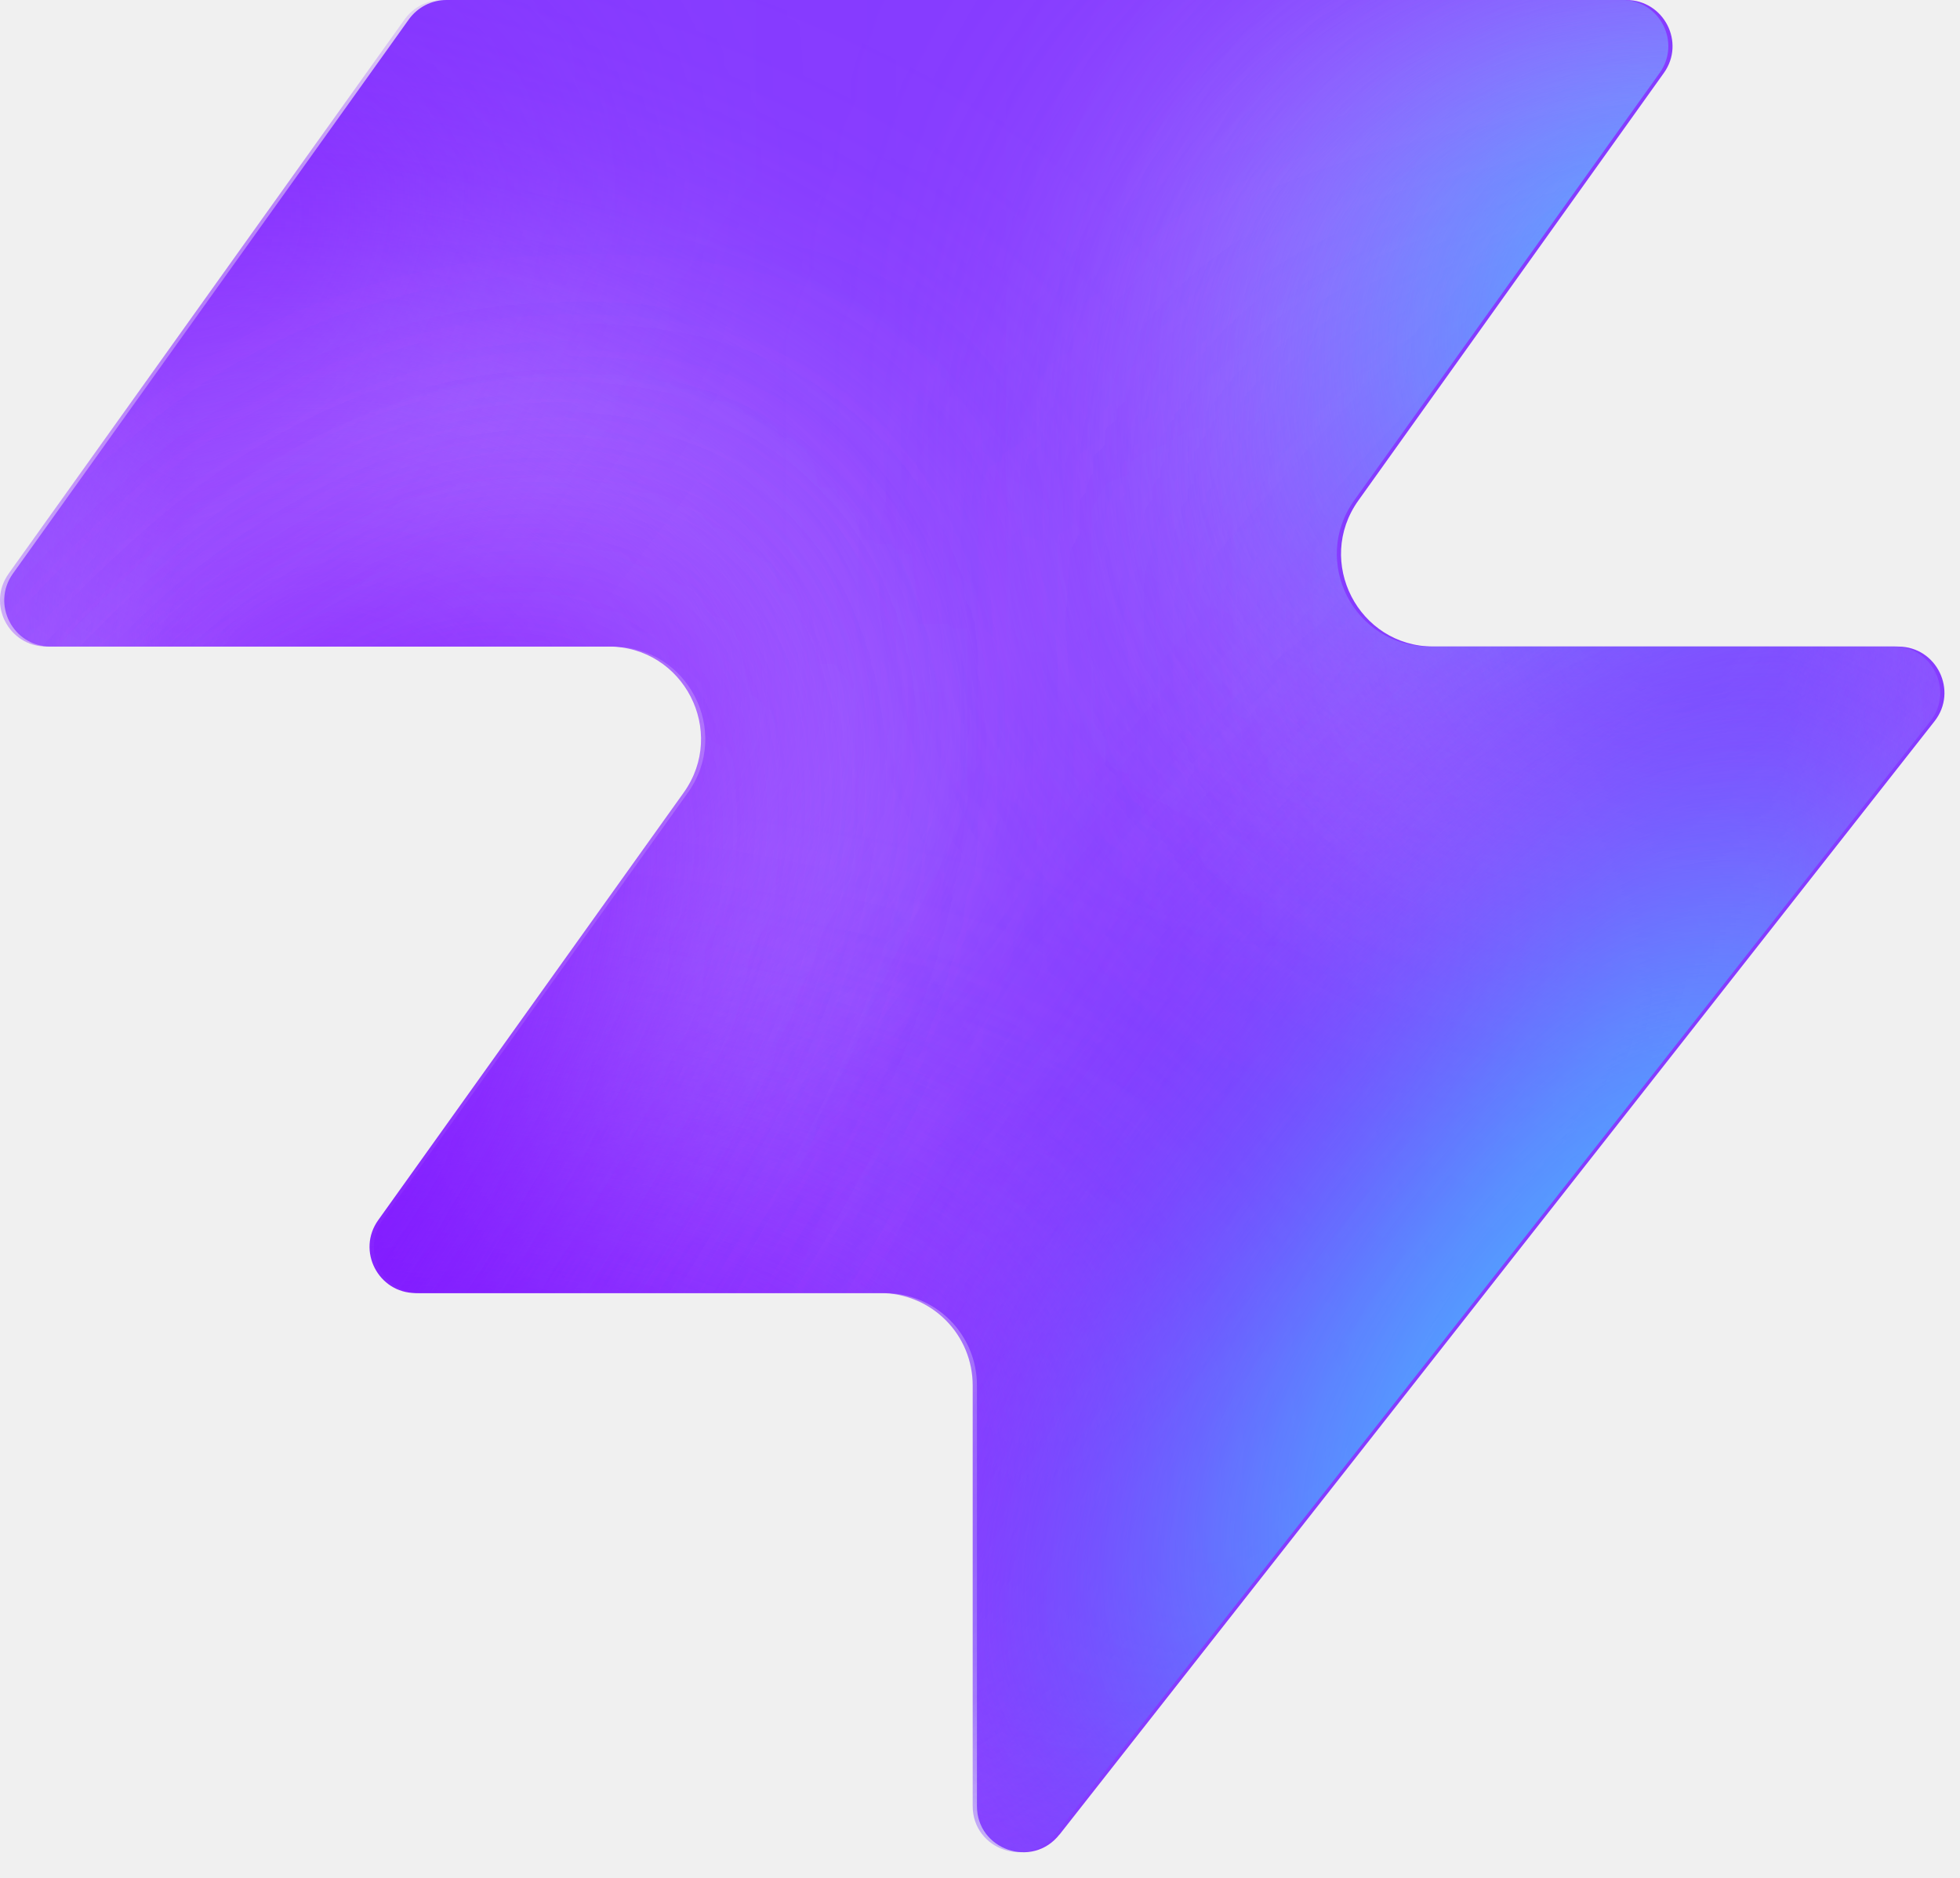
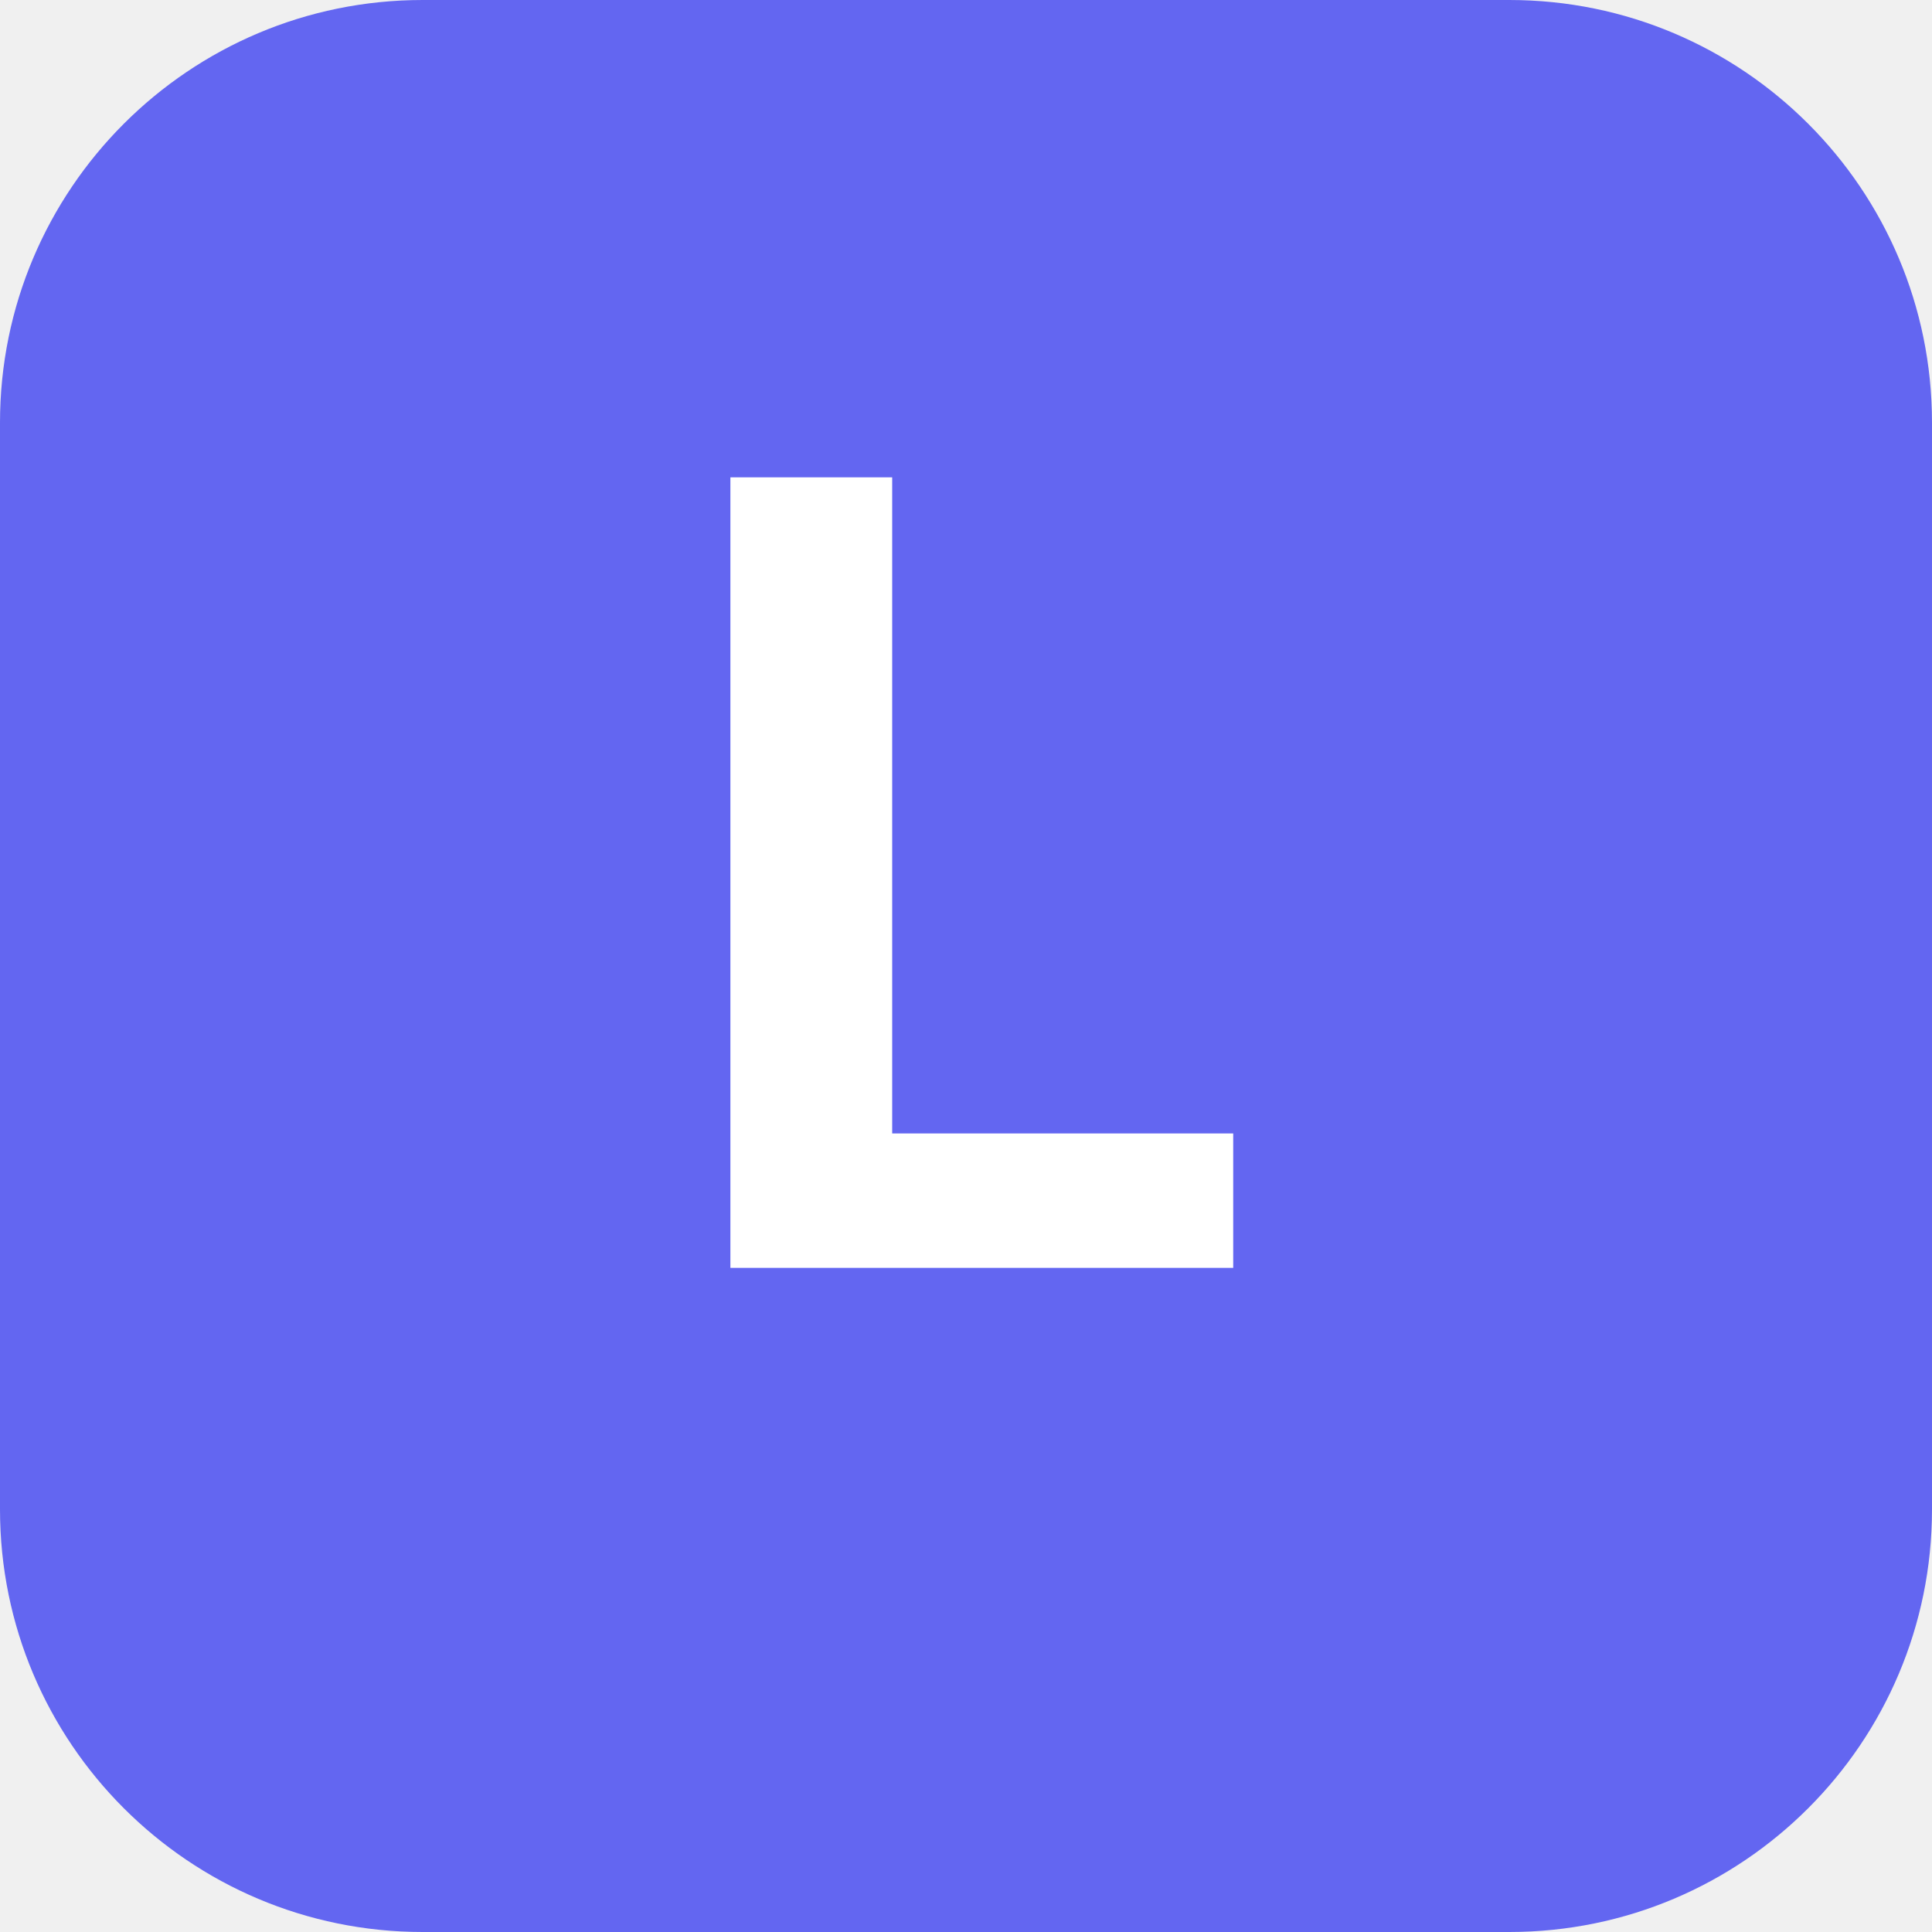
- <svg xmlns="http://www.w3.org/2000/svg" width="48" height="46" fill="none" viewBox="0 0 48 46">
-   <path fill="#863bff" d="M25.946 44.938c-.664.845-2.021.375-2.021-.698V33.937a2.26 2.26 0 0 0-2.262-2.262H10.287c-.92 0-1.456-1.04-.92-1.788l7.48-10.471c1.07-1.497 0-3.578-1.842-3.578H1.237c-.92 0-1.456-1.04-.92-1.788L10.013.474c.214-.297.556-.474.92-.474h28.894c.92 0 1.456 1.04.92 1.788l-7.48 10.471c-1.07 1.498 0 3.579 1.842 3.579h11.377c.943 0 1.473 1.088.89 1.83L25.947 44.94z" style="fill:#863bff;fill:color(display-p3 .525 .23 1);fill-opacity:1" />
-   <mask id="a" width="48" height="46" x="0" y="0" maskUnits="userSpaceOnUse" style="mask-type:alpha">
-     <path fill="#000" d="M25.842 44.938c-.664.844-2.021.375-2.021-.698V33.937a2.26 2.26 0 0 0-2.262-2.262H10.183c-.92 0-1.456-1.04-.92-1.788l7.48-10.471c1.07-1.498 0-3.579-1.842-3.579H1.133c-.92 0-1.456-1.04-.92-1.787L9.91.473c.214-.297.556-.474.92-.474h28.894c.92 0 1.456 1.04.92 1.788l-7.48 10.471c-1.07 1.498 0 3.578 1.842 3.578h11.377c.943 0 1.473 1.088.89 1.832L25.843 44.94z" style="fill:#000;fill-opacity:1" />
-   </mask>
-   <g mask="url(#a)">
-     <g filter="url(#b)">
-       <ellipse cx="5.508" cy="14.704" fill="#ede6ff" rx="5.508" ry="14.704" style="fill:#ede6ff;fill:color(display-p3 .927 .903 1);fill-opacity:1" transform="matrix(.00324 1 1 -.00324 -4.47 31.516)" />
-     </g>
-     <g filter="url(#c)">
-       <ellipse cx="10.399" cy="29.851" fill="#ede6ff" rx="10.399" ry="29.851" style="fill:#ede6ff;fill:color(display-p3 .927 .903 1);fill-opacity:1" transform="matrix(.00324 1 1 -.00324 -39.328 7.883)" />
-     </g>
-     <g filter="url(#d)">
-       <ellipse cx="5.508" cy="30.487" fill="#7e14ff" rx="5.508" ry="30.487" style="fill:#7e14ff;fill:color(display-p3 .492 .077 1);fill-opacity:1" transform="rotate(89.814 -25.913 -14.639)scale(1 -1)" />
-     </g>
-     <g filter="url(#e)">
-       <ellipse cx="5.508" cy="30.599" fill="#7e14ff" rx="5.508" ry="30.599" style="fill:#7e14ff;fill:color(display-p3 .492 .077 1);fill-opacity:1" transform="rotate(89.814 -32.644 -3.334)scale(1 -1)" />
-     </g>
-     <g filter="url(#f)">
-       <ellipse cx="5.508" cy="30.599" fill="#7e14ff" rx="5.508" ry="30.599" style="fill:#7e14ff;fill:color(display-p3 .492 .077 1);fill-opacity:1" transform="matrix(.00324 1 1 -.00324 -34.34 30.47)" />
-     </g>
-     <g filter="url(#g)">
-       <ellipse cx="14.072" cy="22.078" fill="#ede6ff" rx="14.072" ry="22.078" style="fill:#ede6ff;fill:color(display-p3 .927 .903 1);fill-opacity:1" transform="rotate(93.35 24.506 48.493)scale(-1 1)" />
-     </g>
-     <g filter="url(#h)">
-       <ellipse cx="3.47" cy="21.501" fill="#7e14ff" rx="3.47" ry="21.501" style="fill:#7e14ff;fill:color(display-p3 .492 .077 1);fill-opacity:1" transform="rotate(89.009 28.708 47.59)scale(-1 1)" />
-     </g>
-     <g filter="url(#i)">
-       <ellipse cx="3.47" cy="21.501" fill="#7e14ff" rx="3.47" ry="21.501" style="fill:#7e14ff;fill:color(display-p3 .492 .077 1);fill-opacity:1" transform="rotate(89.009 28.708 47.59)scale(-1 1)" />
-     </g>
-     <g filter="url(#j)">
-       <ellipse cx=".387" cy="8.972" fill="#7e14ff" rx="4.407" ry="29.108" style="fill:#7e14ff;fill:color(display-p3 .492 .077 1);fill-opacity:1" transform="rotate(39.51 .387 8.972)" />
-     </g>
-     <g filter="url(#k)">
-       <ellipse cx="47.523" cy="-6.092" fill="#7e14ff" rx="4.407" ry="29.108" style="fill:#7e14ff;fill:color(display-p3 .492 .077 1);fill-opacity:1" transform="rotate(37.892 47.523 -6.092)" />
-     </g>
-     <g filter="url(#l)">
-       <ellipse cx="41.412" cy="6.333" fill="#47bfff" rx="5.971" ry="9.665" style="fill:#47bfff;fill:color(display-p3 .28 .748 1);fill-opacity:1" transform="rotate(37.892 41.412 6.333)" />
-     </g>
-     <g filter="url(#m)">
-       <ellipse cx="-1.879" cy="38.332" fill="#7e14ff" rx="4.407" ry="29.108" style="fill:#7e14ff;fill:color(display-p3 .492 .077 1);fill-opacity:1" transform="rotate(37.892 -1.88 38.332)" />
-     </g>
-     <g filter="url(#n)">
-       <ellipse cx="-1.879" cy="38.332" fill="#7e14ff" rx="4.407" ry="29.108" style="fill:#7e14ff;fill:color(display-p3 .492 .077 1);fill-opacity:1" transform="rotate(37.892 -1.88 38.332)" />
-     </g>
-     <g filter="url(#o)">
-       <ellipse cx="35.651" cy="29.907" fill="#7e14ff" rx="4.407" ry="29.108" style="fill:#7e14ff;fill:color(display-p3 .492 .077 1);fill-opacity:1" transform="rotate(37.892 35.651 29.907)" />
-     </g>
-     <g filter="url(#p)">
-       <ellipse cx="38.418" cy="32.4" fill="#47bfff" rx="5.971" ry="15.297" style="fill:#47bfff;fill:color(display-p3 .28 .748 1);fill-opacity:1" transform="rotate(37.892 38.418 32.4)" />
-     </g>
-   </g>
-   <defs>
-     <filter id="b" width="60.045" height="41.654" x="-19.77" y="16.149" color-interpolation-filters="sRGB" filterUnits="userSpaceOnUse">
-       <feFlood flood-opacity="0" result="BackgroundImageFix" />
-       <feBlend in="SourceGraphic" in2="BackgroundImageFix" result="shape" />
-       <feGaussianBlur result="effect1_foregroundBlur_2002_17158" stdDeviation="7.659" />
-     </filter>
-     <filter id="c" width="90.34" height="51.437" x="-54.613" y="-7.533" color-interpolation-filters="sRGB" filterUnits="userSpaceOnUse">
-       <feFlood flood-opacity="0" result="BackgroundImageFix" />
-       <feBlend in="SourceGraphic" in2="BackgroundImageFix" result="shape" />
-       <feGaussianBlur result="effect1_foregroundBlur_2002_17158" stdDeviation="7.659" />
-     </filter>
-     <filter id="d" width="79.355" height="29.4" x="-49.64" y="2.03" color-interpolation-filters="sRGB" filterUnits="userSpaceOnUse">
-       <feFlood flood-opacity="0" result="BackgroundImageFix" />
-       <feBlend in="SourceGraphic" in2="BackgroundImageFix" result="shape" />
-       <feGaussianBlur result="effect1_foregroundBlur_2002_17158" stdDeviation="4.596" />
-     </filter>
-     <filter id="e" width="79.579" height="29.4" x="-45.045" y="20.029" color-interpolation-filters="sRGB" filterUnits="userSpaceOnUse">
-       <feFlood flood-opacity="0" result="BackgroundImageFix" />
-       <feBlend in="SourceGraphic" in2="BackgroundImageFix" result="shape" />
-       <feGaussianBlur result="effect1_foregroundBlur_2002_17158" stdDeviation="4.596" />
-     </filter>
-     <filter id="f" width="79.579" height="29.4" x="-43.513" y="21.178" color-interpolation-filters="sRGB" filterUnits="userSpaceOnUse">
-       <feFlood flood-opacity="0" result="BackgroundImageFix" />
-       <feBlend in="SourceGraphic" in2="BackgroundImageFix" result="shape" />
-       <feGaussianBlur result="effect1_foregroundBlur_2002_17158" stdDeviation="4.596" />
-     </filter>
-     <filter id="g" width="74.749" height="58.852" x="15.756" y="-17.901" color-interpolation-filters="sRGB" filterUnits="userSpaceOnUse">
-       <feFlood flood-opacity="0" result="BackgroundImageFix" />
-       <feBlend in="SourceGraphic" in2="BackgroundImageFix" result="shape" />
-       <feGaussianBlur result="effect1_foregroundBlur_2002_17158" stdDeviation="7.659" />
-     </filter>
-     <filter id="h" width="61.377" height="25.362" x="23.548" y="2.284" color-interpolation-filters="sRGB" filterUnits="userSpaceOnUse">
-       <feFlood flood-opacity="0" result="BackgroundImageFix" />
-       <feBlend in="SourceGraphic" in2="BackgroundImageFix" result="shape" />
-       <feGaussianBlur result="effect1_foregroundBlur_2002_17158" stdDeviation="4.596" />
-     </filter>
-     <filter id="i" width="61.377" height="25.362" x="23.548" y="2.284" color-interpolation-filters="sRGB" filterUnits="userSpaceOnUse">
-       <feFlood flood-opacity="0" result="BackgroundImageFix" />
-       <feBlend in="SourceGraphic" in2="BackgroundImageFix" result="shape" />
-       <feGaussianBlur result="effect1_foregroundBlur_2002_17158" stdDeviation="4.596" />
-     </filter>
-     <filter id="j" width="56.045" height="63.649" x="-27.636" y="-22.853" color-interpolation-filters="sRGB" filterUnits="userSpaceOnUse">
-       <feFlood flood-opacity="0" result="BackgroundImageFix" />
-       <feBlend in="SourceGraphic" in2="BackgroundImageFix" result="shape" />
-       <feGaussianBlur result="effect1_foregroundBlur_2002_17158" stdDeviation="4.596" />
-     </filter>
-     <filter id="k" width="54.814" height="64.646" x="20.116" y="-38.415" color-interpolation-filters="sRGB" filterUnits="userSpaceOnUse">
-       <feFlood flood-opacity="0" result="BackgroundImageFix" />
-       <feBlend in="SourceGraphic" in2="BackgroundImageFix" result="shape" />
-       <feGaussianBlur result="effect1_foregroundBlur_2002_17158" stdDeviation="4.596" />
-     </filter>
-     <filter id="l" width="33.541" height="35.313" x="24.641" y="-11.323" color-interpolation-filters="sRGB" filterUnits="userSpaceOnUse">
-       <feFlood flood-opacity="0" result="BackgroundImageFix" />
-       <feBlend in="SourceGraphic" in2="BackgroundImageFix" result="shape" />
-       <feGaussianBlur result="effect1_foregroundBlur_2002_17158" stdDeviation="4.596" />
-     </filter>
-     <filter id="m" width="54.814" height="64.646" x="-29.286" y="6.009" color-interpolation-filters="sRGB" filterUnits="userSpaceOnUse">
-       <feFlood flood-opacity="0" result="BackgroundImageFix" />
-       <feBlend in="SourceGraphic" in2="BackgroundImageFix" result="shape" />
-       <feGaussianBlur result="effect1_foregroundBlur_2002_17158" stdDeviation="4.596" />
-     </filter>
-     <filter id="n" width="54.814" height="64.646" x="-29.286" y="6.009" color-interpolation-filters="sRGB" filterUnits="userSpaceOnUse">
-       <feFlood flood-opacity="0" result="BackgroundImageFix" />
-       <feBlend in="SourceGraphic" in2="BackgroundImageFix" result="shape" />
-       <feGaussianBlur result="effect1_foregroundBlur_2002_17158" stdDeviation="4.596" />
-     </filter>
-     <filter id="o" width="54.814" height="64.646" x="8.244" y="-2.416" color-interpolation-filters="sRGB" filterUnits="userSpaceOnUse">
-       <feFlood flood-opacity="0" result="BackgroundImageFix" />
-       <feBlend in="SourceGraphic" in2="BackgroundImageFix" result="shape" />
-       <feGaussianBlur result="effect1_foregroundBlur_2002_17158" stdDeviation="4.596" />
-     </filter>
-     <filter id="p" width="39.409" height="43.623" x="18.713" y="10.588" color-interpolation-filters="sRGB" filterUnits="userSpaceOnUse">
-       <feFlood flood-opacity="0" result="BackgroundImageFix" />
-       <feBlend in="SourceGraphic" in2="BackgroundImageFix" result="shape" />
-       <feGaussianBlur result="effect1_foregroundBlur_2002_17158" stdDeviation="4.596" />
-     </filter>
-   </defs>
+ <svg xmlns="http://www.w3.org/2000/svg" viewBox="0 0 64 64">
+   <rect width="64" height="64" rx="14" fill="#6366f1" />
+   <text x="32" y="42" font-size="36" font-weight="bold" text-anchor="middle" fill="white" font-family="system-ui, -apple-system, sans-serif">L</text>
</svg>
